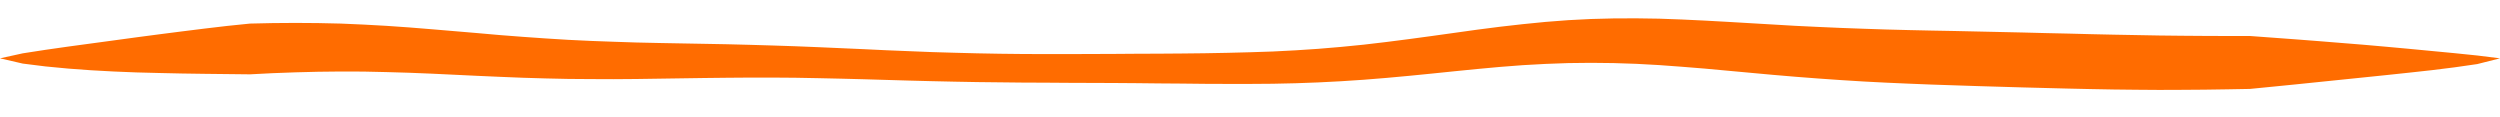
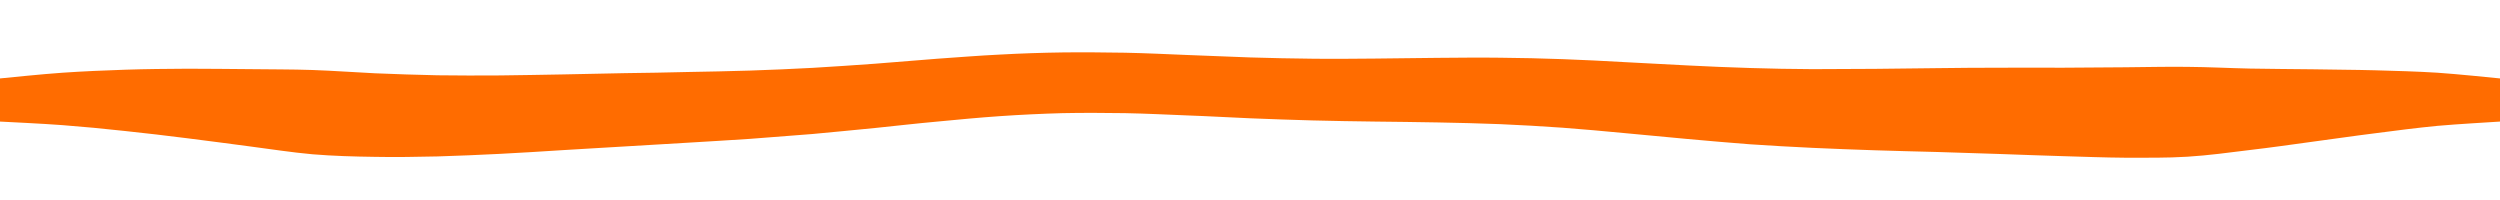
- <svg xmlns="http://www.w3.org/2000/svg" viewBox="0 0 300 14" preserveAspectRatio="none" fill="none">
-   <path d="M0.00 7.00L2.73 6.40L5.45 5.98L8.18 5.59L10.91 5.22L13.64 4.85L16.36 4.48L19.09 4.12L21.82 3.77L24.55 3.43L27.27 3.11L30.00 2.83L32.73 2.77L35.45 2.75L38.18 2.77L40.91 2.83L43.64 2.95L46.36 3.10L49.09 3.29L51.82 3.51L54.55 3.74L57.27 3.97L60.00 4.21L62.73 4.42L65.45 4.61L68.18 4.78L70.91 4.91L73.64 5.01L76.36 5.10L79.09 5.16L81.82 5.21L84.55 5.26L87.27 5.31L90.00 5.38L92.73 5.46L95.45 5.55L98.18 5.66L100.91 5.78L103.64 5.90L106.36 6.03L109.09 6.14L111.82 6.25L114.55 6.33L117.27 6.40L120.00 6.45L122.73 6.48L125.45 6.49L128.18 6.49L130.91 6.48L133.64 6.47L136.36 6.45L139.09 6.44L141.82 6.42L144.55 6.39L147.27 6.34L150.00 6.27L152.73 6.18L155.45 6.04L158.18 5.86L160.91 5.63L163.64 5.36L166.36 5.04L169.09 4.69L171.82 4.32L174.55 3.94L177.27 3.56L180.00 3.21L182.73 2.90L185.45 2.63L188.18 2.42L190.91 2.28L193.64 2.21L196.36 2.20L199.09 2.24L201.82 2.34L204.55 2.47L207.27 2.62L210.00 2.78L212.73 2.94L215.45 3.10L218.18 3.23L220.91 3.35L223.64 3.45L226.36 3.54L229.09 3.61L231.82 3.67L234.55 3.72L237.27 3.78L240.00 3.84L242.73 3.90L245.45 3.97L248.18 4.03L250.91 4.10L253.64 4.16L256.36 4.21L259.09 4.26L261.82 4.29L264.55 4.31L267.27 4.32L270.00 4.32L272.73 4.52L275.45 4.72L278.18 4.93L280.91 5.15L283.64 5.37L286.36 5.61L289.09 5.86L291.82 6.12L294.55 6.38L297.27 6.66L300.00 7.00L300.00 7.00L297.27 7.69L294.55 8.08L291.82 8.42L289.09 8.72L286.36 9.01L283.64 9.29L280.91 9.57L278.18 9.85L275.45 10.13L272.73 10.40L270.00 10.67L267.27 10.72L264.55 10.76L261.82 10.78L259.09 10.79L256.36 10.77L253.64 10.74L250.91 10.69L248.18 10.63L245.45 10.56L242.73 10.49L240.00 10.41L237.27 10.33L234.55 10.24L231.82 10.15L229.09 10.04L226.36 9.92L223.64 9.78L220.91 9.61L218.18 9.42L215.45 9.21L212.73 8.98L210.00 8.73L207.27 8.48L204.55 8.23L201.82 8.01L199.09 7.81L196.36 7.66L193.64 7.57L190.91 7.54L188.18 7.57L185.45 7.67L182.73 7.82L180.00 8.03L177.27 8.28L174.55 8.55L171.82 8.83L169.09 9.10L166.36 9.35L163.64 9.57L160.91 9.75L158.18 9.89L155.45 9.99L152.73 10.05L150.00 10.07L147.27 10.07L144.55 10.06L141.82 10.03L139.09 10.01L136.36 9.98L133.64 9.96L130.91 9.95L128.18 9.94L125.45 9.92L122.73 9.91L120.00 9.88L117.27 9.85L114.55 9.80L111.82 9.74L109.09 9.67L106.36 9.59L103.64 9.51L100.91 9.44L98.18 9.38L95.45 9.33L92.73 9.31L90.00 9.31L87.27 9.33L84.55 9.36L81.82 9.40L79.09 9.44L76.36 9.48L73.64 9.50L70.91 9.49L68.18 9.47L65.45 9.41L62.73 9.33L60.00 9.22L57.27 9.10L54.55 8.97L51.82 8.84L49.09 8.73L46.36 8.65L43.64 8.59L40.91 8.58L38.18 8.61L35.45 8.68L32.73 8.78L30.00 8.92L27.27 8.89L24.55 8.86L21.82 8.82L19.09 8.76L16.36 8.69L13.64 8.58L10.91 8.43L8.18 8.23L5.45 7.97L2.73 7.63L0.00 7.00Z" fill="#FF6C00" />
+ <svg xmlns="http://www.w3.org/2000/svg" viewBox="0 0 175 14" preserveAspectRatio="none" fill="none">
+   <path d="M0.00 5.49C0.73 5.42 2.92 5.19 4.38 5.09C5.83 4.99 7.29 4.93 8.75 4.88C10.21 4.83 11.67 4.82 13.12 4.81C14.58 4.81 16.04 4.83 17.50 4.84C18.96 4.86 20.42 4.85 21.88 4.90C23.33 4.95 24.79 5.06 26.25 5.13C27.71 5.19 29.17 5.24 30.62 5.27C32.08 5.29 33.54 5.29 35.00 5.28C36.46 5.27 37.92 5.23 39.38 5.21C40.83 5.18 42.29 5.15 43.75 5.12C45.21 5.10 46.67 5.08 48.13 5.04C49.58 5.01 51.04 4.99 52.50 4.94C53.96 4.89 55.42 4.83 56.88 4.75C58.33 4.67 59.79 4.56 61.25 4.46C62.71 4.35 64.17 4.22 65.62 4.11C67.08 4.01 68.54 3.89 70.00 3.82C71.46 3.74 72.92 3.69 74.38 3.67C75.83 3.65 77.29 3.67 78.75 3.69C80.21 3.72 81.67 3.79 83.12 3.85C84.58 3.90 86.04 3.97 87.50 4.02C88.96 4.06 90.42 4.10 91.88 4.11C93.33 4.13 94.79 4.11 96.25 4.10C97.71 4.09 99.17 4.06 100.62 4.05C102.08 4.04 103.54 4.02 105.00 4.04C106.46 4.05 107.92 4.09 109.38 4.14C110.83 4.19 112.29 4.27 113.75 4.35C115.21 4.42 116.67 4.51 118.13 4.58C119.58 4.65 121.04 4.72 122.50 4.76C123.96 4.81 125.42 4.83 126.88 4.84C128.33 4.84 129.79 4.83 131.25 4.82C132.71 4.80 134.17 4.78 135.62 4.77C137.08 4.75 138.54 4.74 140.00 4.74C141.46 4.73 142.92 4.74 144.38 4.74C145.83 4.73 147.29 4.72 148.75 4.71C150.21 4.70 151.67 4.66 153.12 4.68C154.58 4.69 156.04 4.77 157.50 4.80C158.96 4.83 160.42 4.83 161.88 4.85C163.33 4.88 164.79 4.88 166.25 4.92C167.71 4.96 169.17 5.00 170.62 5.09C172.08 5.19 174.27 5.42 175.00 5.49A1.51 1.51 0 0 1 175.00 8.51C174.27 8.56 172.08 8.68 170.62 8.81C169.17 8.95 167.71 9.14 166.25 9.33C164.79 9.51 163.33 9.73 161.88 9.92C160.42 10.12 158.96 10.33 157.50 10.50C156.04 10.68 154.58 10.88 153.12 10.97C151.67 11.06 150.21 11.04 148.75 11.04C147.29 11.03 145.83 10.97 144.38 10.93C142.92 10.89 141.46 10.83 140.00 10.78C138.54 10.73 137.08 10.69 135.62 10.64C134.17 10.60 132.71 10.57 131.25 10.52C129.79 10.47 128.33 10.42 126.88 10.35C125.42 10.28 123.96 10.20 122.50 10.10C121.04 9.99 119.58 9.86 118.13 9.73C116.67 9.60 115.21 9.45 113.75 9.32C112.29 9.18 110.83 9.05 109.38 8.94C107.92 8.84 106.46 8.75 105.00 8.69C103.54 8.63 102.08 8.60 100.62 8.57C99.17 8.54 97.71 8.53 96.25 8.51C94.79 8.49 93.33 8.47 91.88 8.43C90.42 8.39 88.96 8.34 87.50 8.28C86.04 8.22 84.58 8.13 83.12 8.08C81.67 8.02 80.21 7.95 78.75 7.92C77.29 7.90 75.83 7.89 74.38 7.92C72.92 7.96 71.46 8.03 70.00 8.13C68.54 8.23 67.08 8.37 65.62 8.51C64.17 8.64 62.71 8.81 61.25 8.96C59.79 9.10 58.33 9.25 56.88 9.38C55.42 9.50 53.96 9.61 52.50 9.72C51.04 9.82 49.58 9.90 48.13 9.99C46.67 10.08 45.21 10.16 43.75 10.25C42.29 10.33 40.83 10.43 39.38 10.51C37.92 10.60 36.46 10.70 35.00 10.77C33.54 10.84 32.08 10.91 30.62 10.95C29.17 10.98 27.71 11.01 26.25 10.98C24.79 10.96 23.33 10.92 21.88 10.80C20.42 10.67 18.96 10.44 17.50 10.25C16.04 10.06 14.58 9.86 13.12 9.68C11.67 9.50 10.21 9.32 8.75 9.17C7.29 9.01 5.83 8.87 4.38 8.76C2.92 8.65 0.73 8.55 0.00 8.51A1.51 1.51 0 0 1 0.00 5.49Z" fill="#FF6C00" />
</svg>
